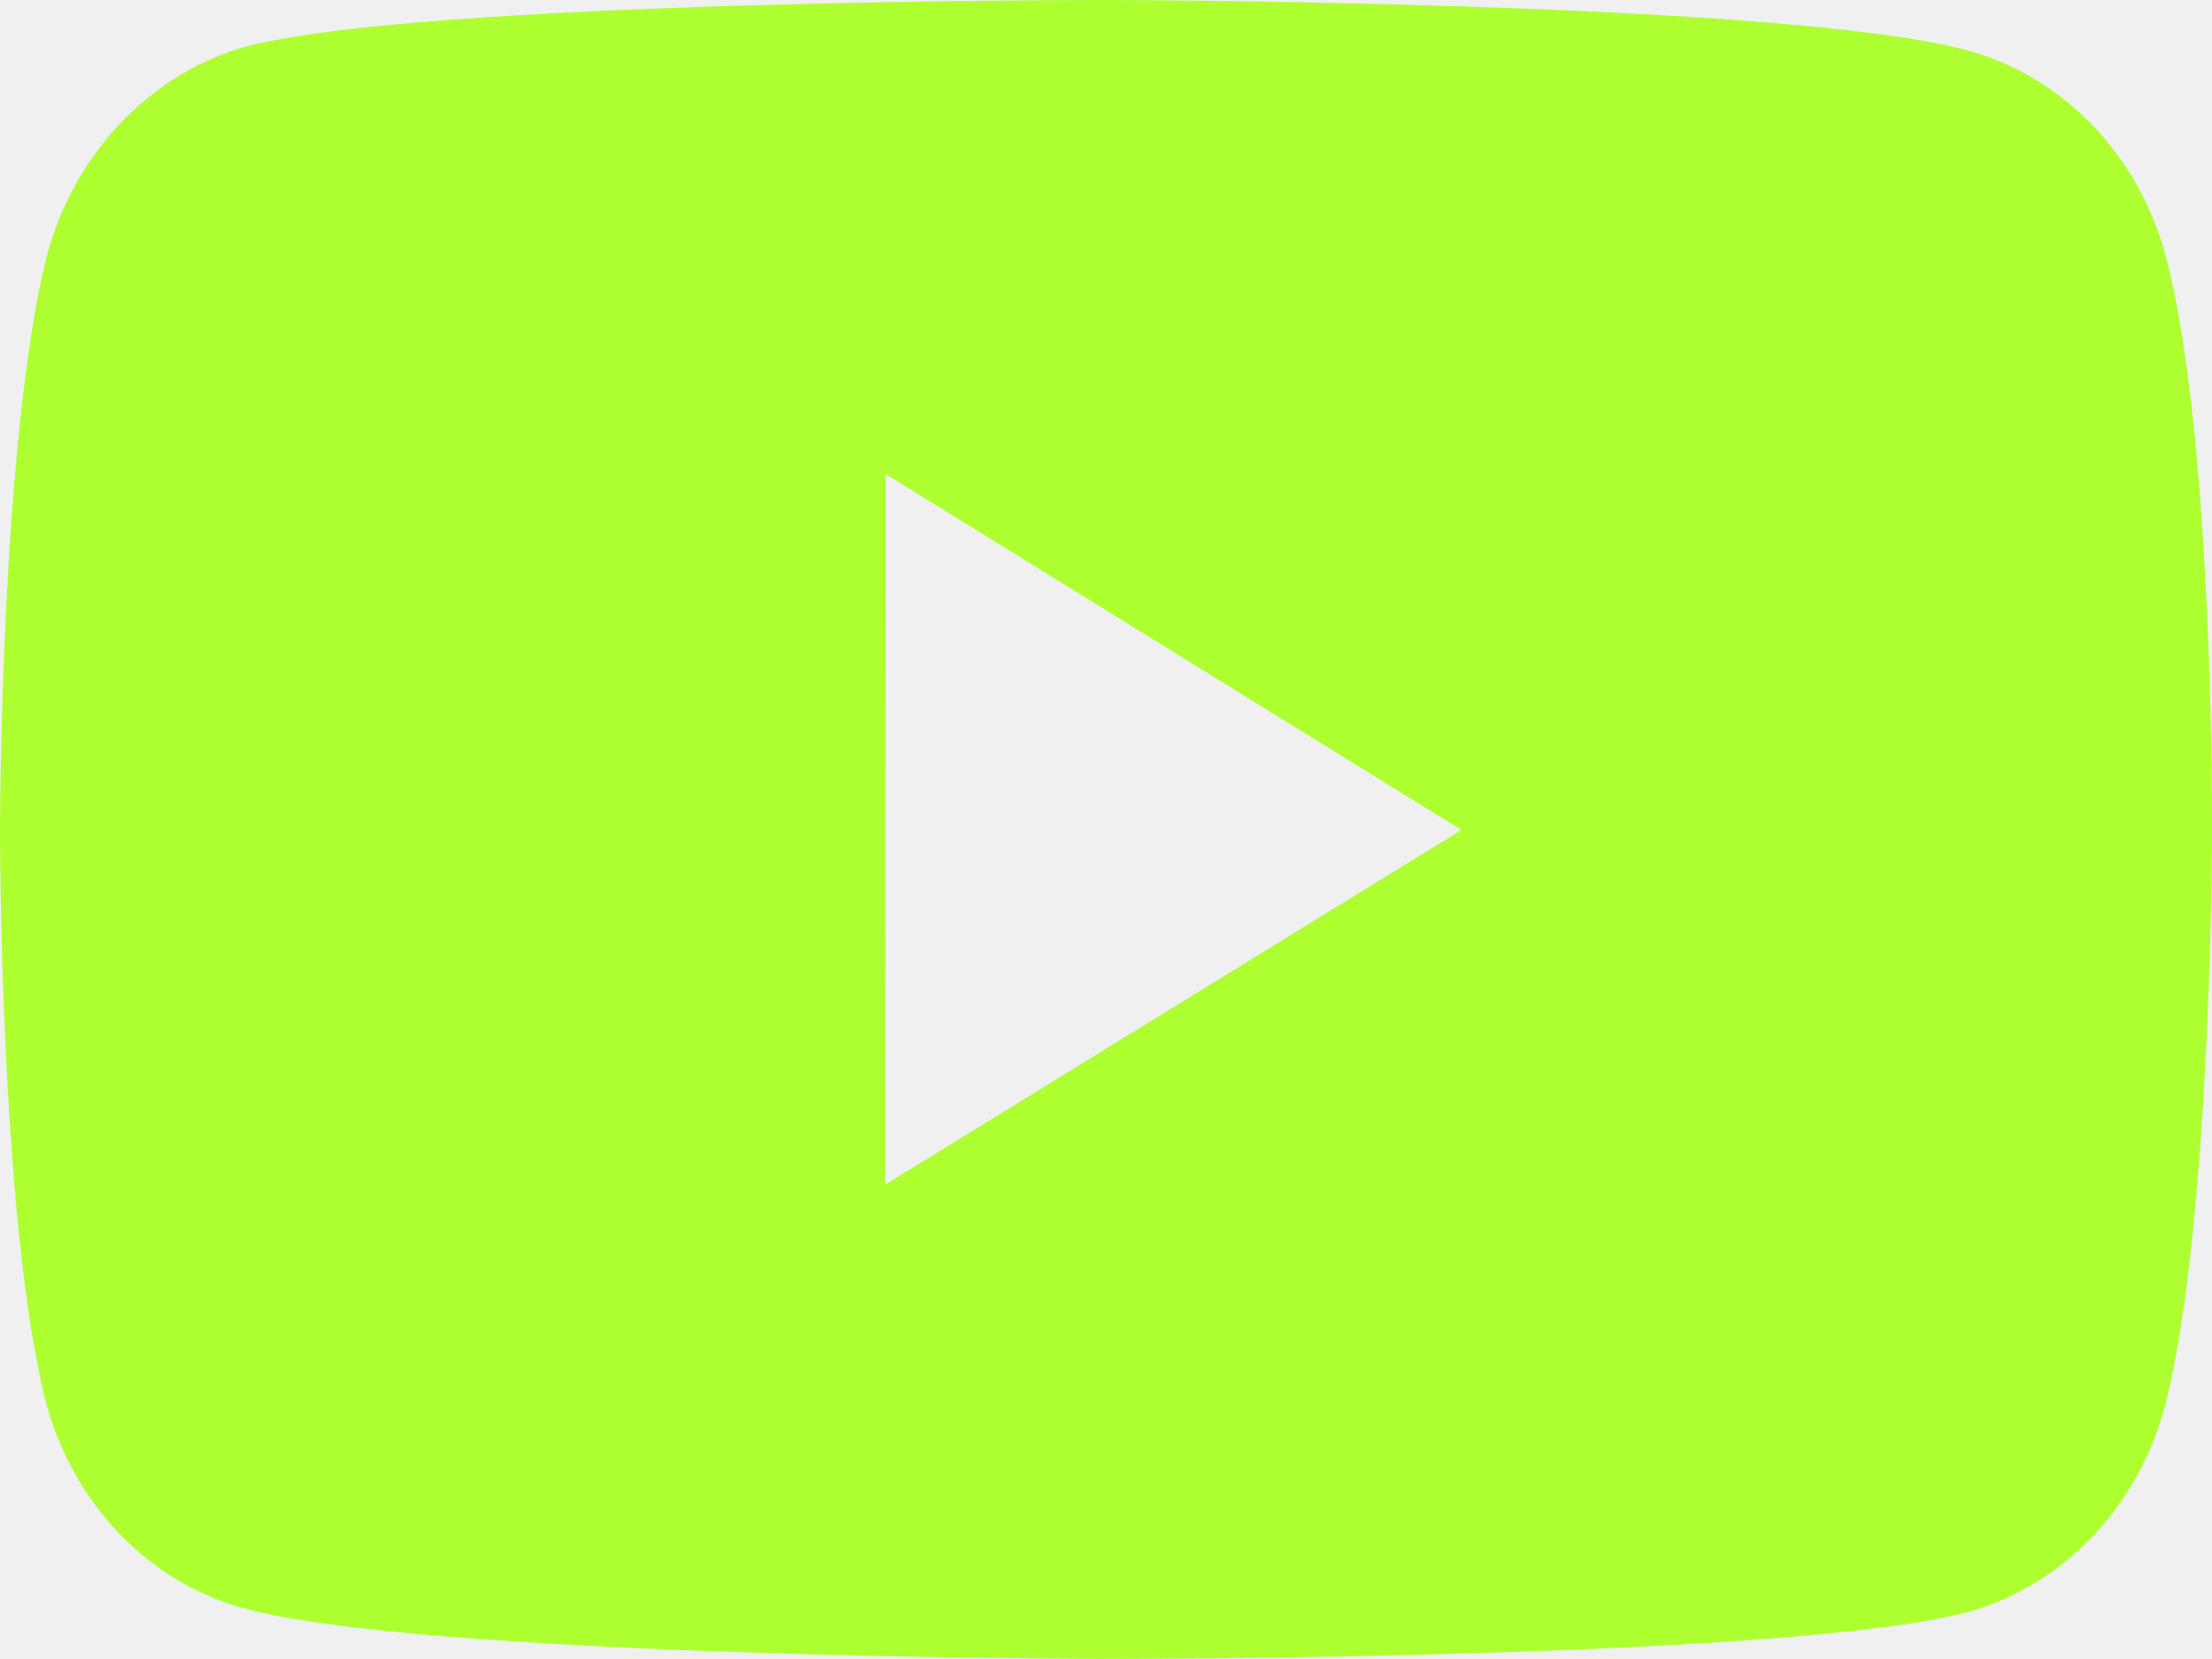
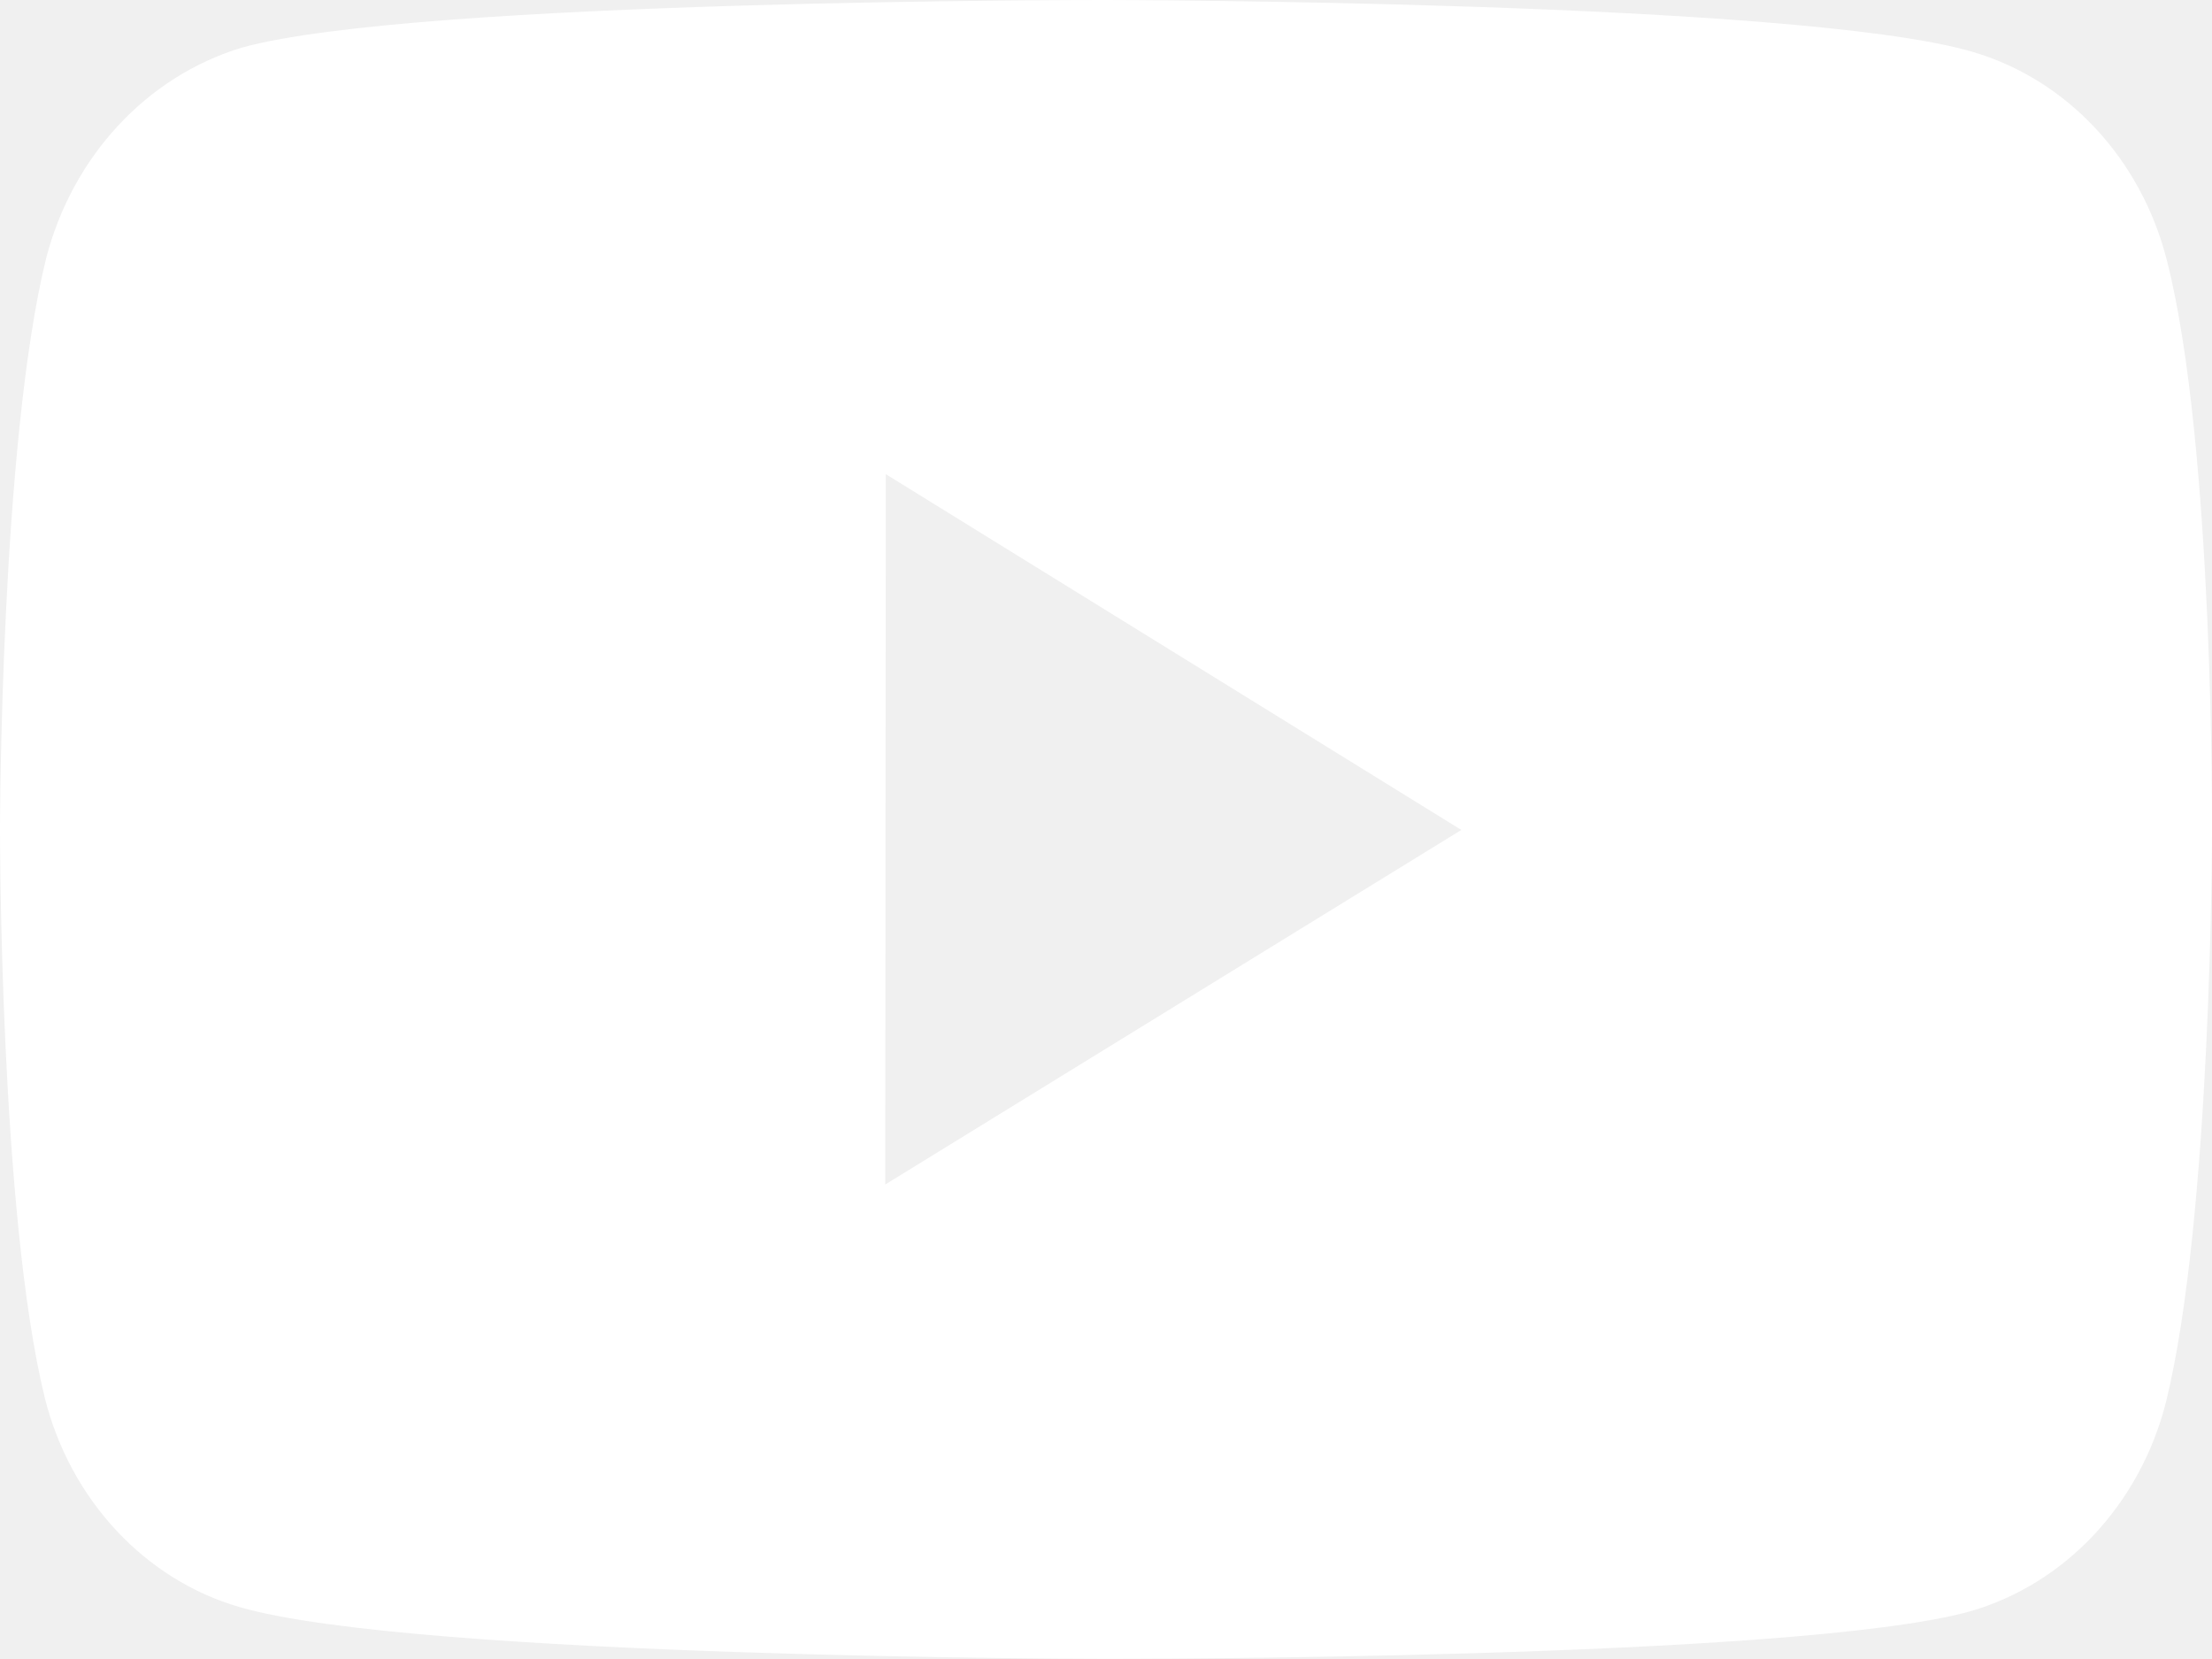
<svg xmlns="http://www.w3.org/2000/svg" width="20" height="15" version="1.1" id="svg6404">
  <defs id="defs6408" />
-   <path d="M 19.593,2.358 A 2.504,2.683 0 0 0 17.832,0.468 C 16.267,0.008 10.007,8.1314065e-6 10.007,8.1314065e-6 c 0,0 -6.26,-0.007 -7.825,0.432 A 2.558,2.741 0 0 0 0.417,2.336 C 0.004,4.012 1.4641232e-6,7.489 1.4641232e-6,7.489 c 0,0 -0.004,3.494 0.406,5.153 0.23,0.917 0.904,1.642 1.762,1.889 1.581,0.46 7.824,0.468 7.824,0.468 0,0 6.261,0.007 7.825,-0.431 a 2.513,2.692 0 0 0 1.766,-1.887 c 0.414,-1.675 0.417,-5.151 0.417,-5.151 0,0 0.02,-3.495 -0.407,-5.172 z M 8.004,10.71 8.009,4.287 13.213,7.504 Z" id="path6402" style="fill:#adff2f;stroke-width:1.034;fill-opacity:1" />
+   <path d="M 19.593,2.358 A 2.504,2.683 0 0 0 17.832,0.468 C 16.267,0.008 10.007,8.1314065e-6 10.007,8.1314065e-6 c 0,0 -6.26,-0.007 -7.825,0.432 A 2.558,2.741 0 0 0 0.417,2.336 C 0.004,4.012 1.4641232e-6,7.489 1.4641232e-6,7.489 c 0,0 -0.004,3.494 0.406,5.153 0.23,0.917 0.904,1.642 1.762,1.889 1.581,0.46 7.824,0.468 7.824,0.468 0,0 6.261,0.007 7.825,-0.431 a 2.513,2.692 0 0 0 1.766,-1.887 c 0.414,-1.675 0.417,-5.151 0.417,-5.151 0,0 0.02,-3.495 -0.407,-5.172 z M 8.004,10.71 8.009,4.287 13.213,7.504 Z" id="path6402" style="fill:#ffffff;stroke-width:1.034;fill-opacity:1" />
</svg>
